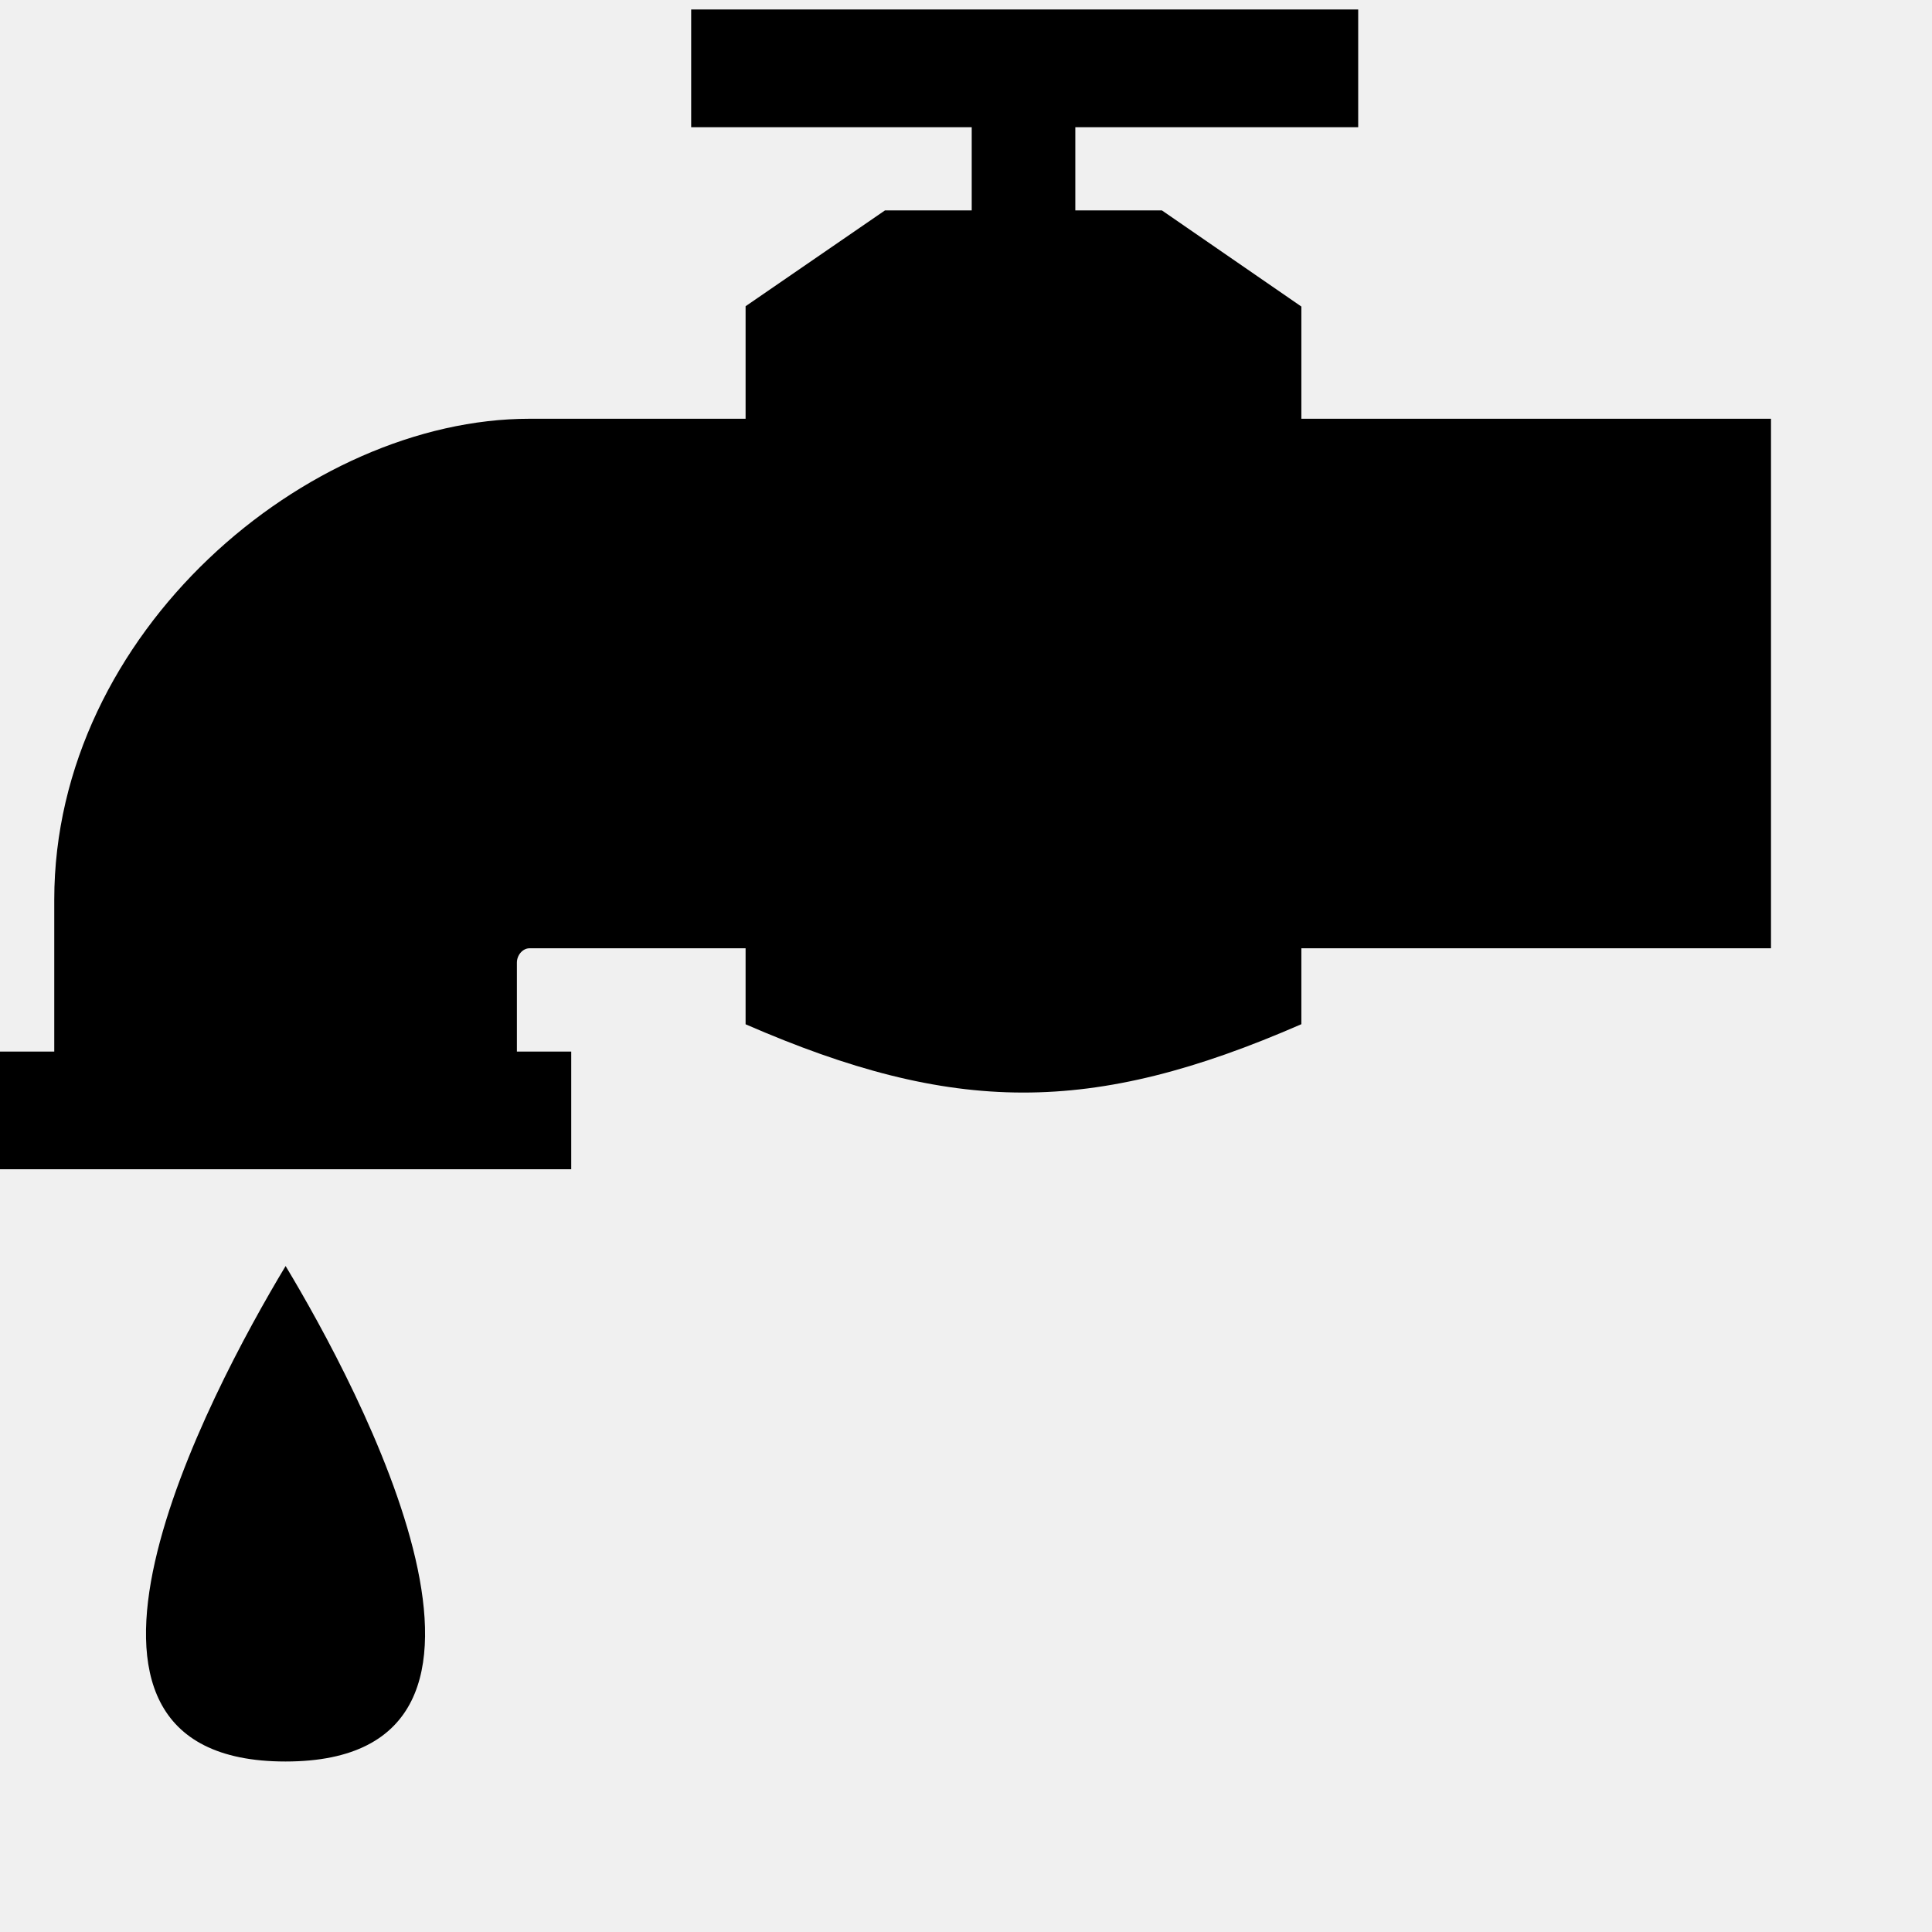
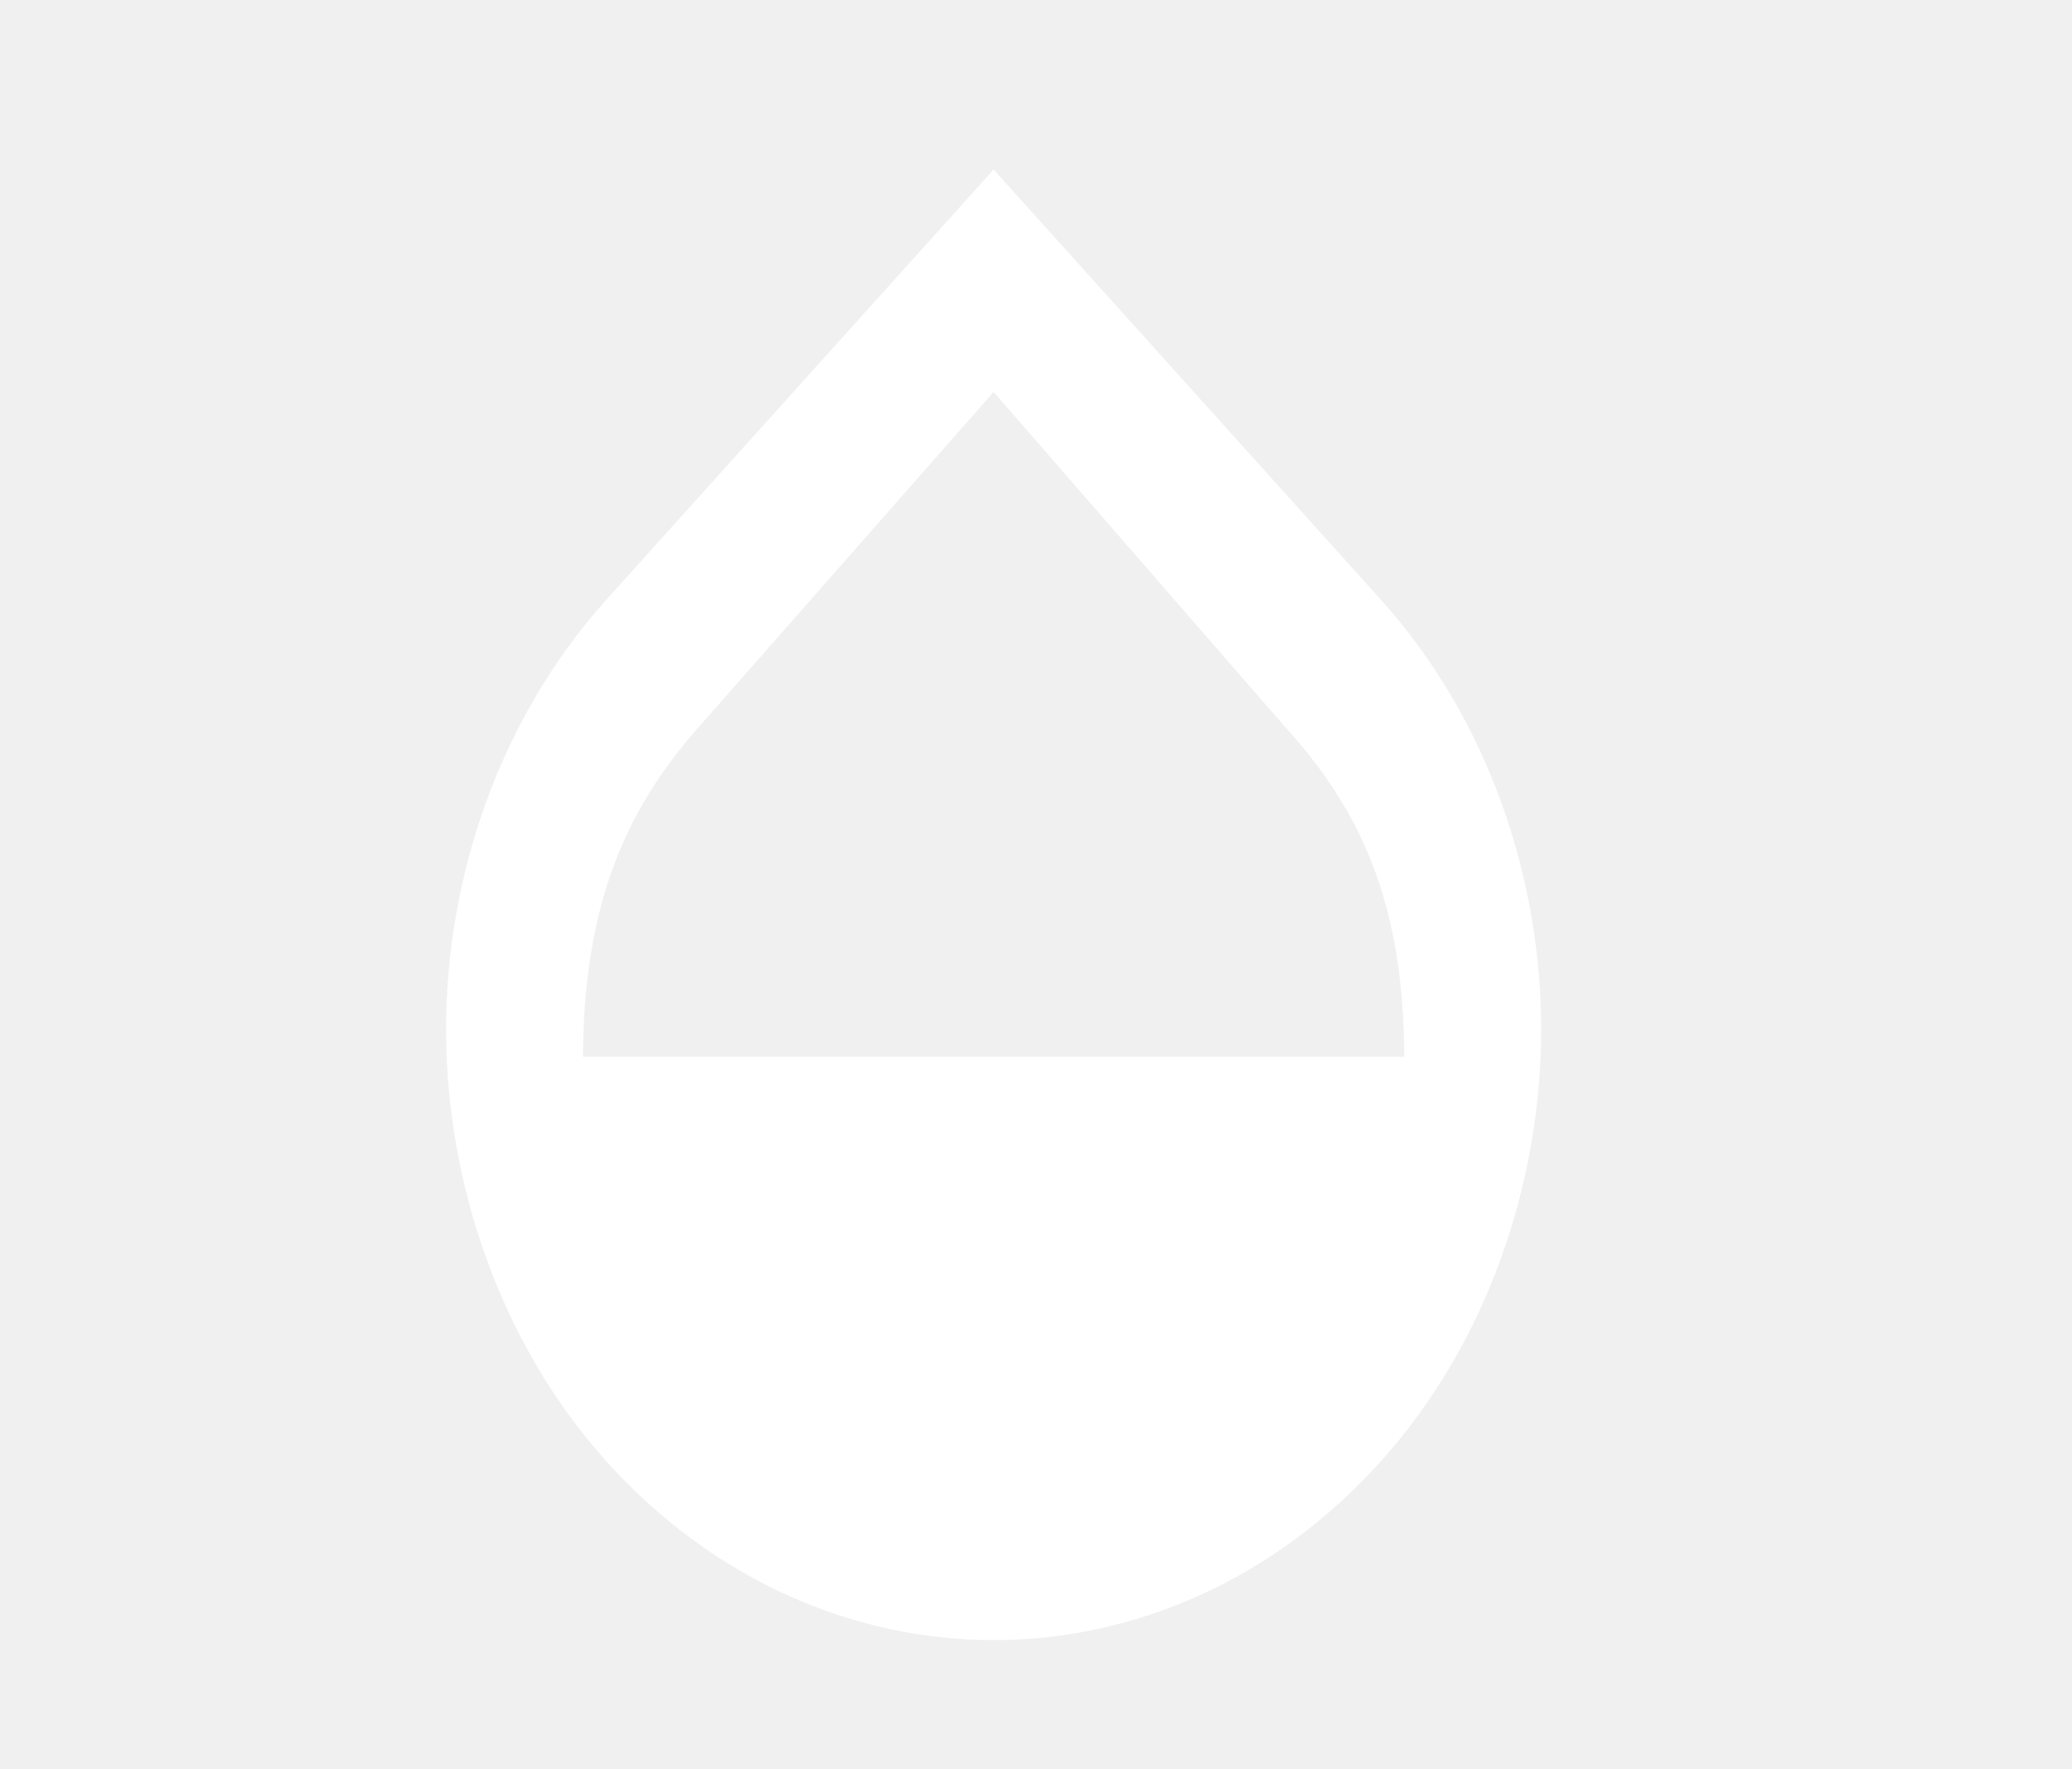
- <svg xmlns="http://www.w3.org/2000/svg" width="24" height="24" viewBox="0 0 24 24">
-   <path d="M3.548,15.727 C2.593,17.314 0.176,21.882 3.547,21.882 C6.951,21.882 4.447,17.221 3.548,15.727 Z M0.674,11.177 L0.674,13.063 L0,13.063 L0,14.525 L7.096,14.525 L7.096,13.063 L6.421,13.063 L6.421,11.958 C6.421,11.864 6.494,11.78 6.577,11.78 L9.262,11.78 L9.262,12.724 C11.842,13.847 13.553,13.863 16.166,12.723 L16.166,11.78 L22,11.78 L22,5.202 L16.166,5.202 L16.166,3.808 L14.434,2.614 L13.358,2.614 L13.358,1.58 L16.872,1.58 L16.872,0.118 L8.586,0.118 L8.586,1.58 L12.071,1.58 L12.071,2.614 L10.993,2.614 L9.262,3.804 L9.262,5.202 L6.577,5.202 C3.819,5.202 0.674,7.848 0.674,11.177 Z" id="path-1" />
+ <svg xmlns="http://www.w3.org/2000/svg" width="41" height="35" viewBox="-10 -2 51 40" fill="none">
+   <path d="M23.992 11L14.457 0.406L4.922 11C2.294 13.925 0.98 17.825 0.98 21.575C0.98 25.325 2.294 29.281 4.922 32.206C7.55 35.131 11.004 36.612 14.457 36.612C17.911 36.612 21.364 35.131 23.992 32.206C26.62 29.281 27.934 25.325 27.934 21.575C27.934 17.825 26.62 13.925 23.992 11ZM4.35 22.25C4.367 18.5 5.394 16.119 7.315 14L14.457 5.881L21.6 14.094C23.521 16.194 24.548 18.5 24.565 22.25H4.35Z" fill="white" />
</svg>
